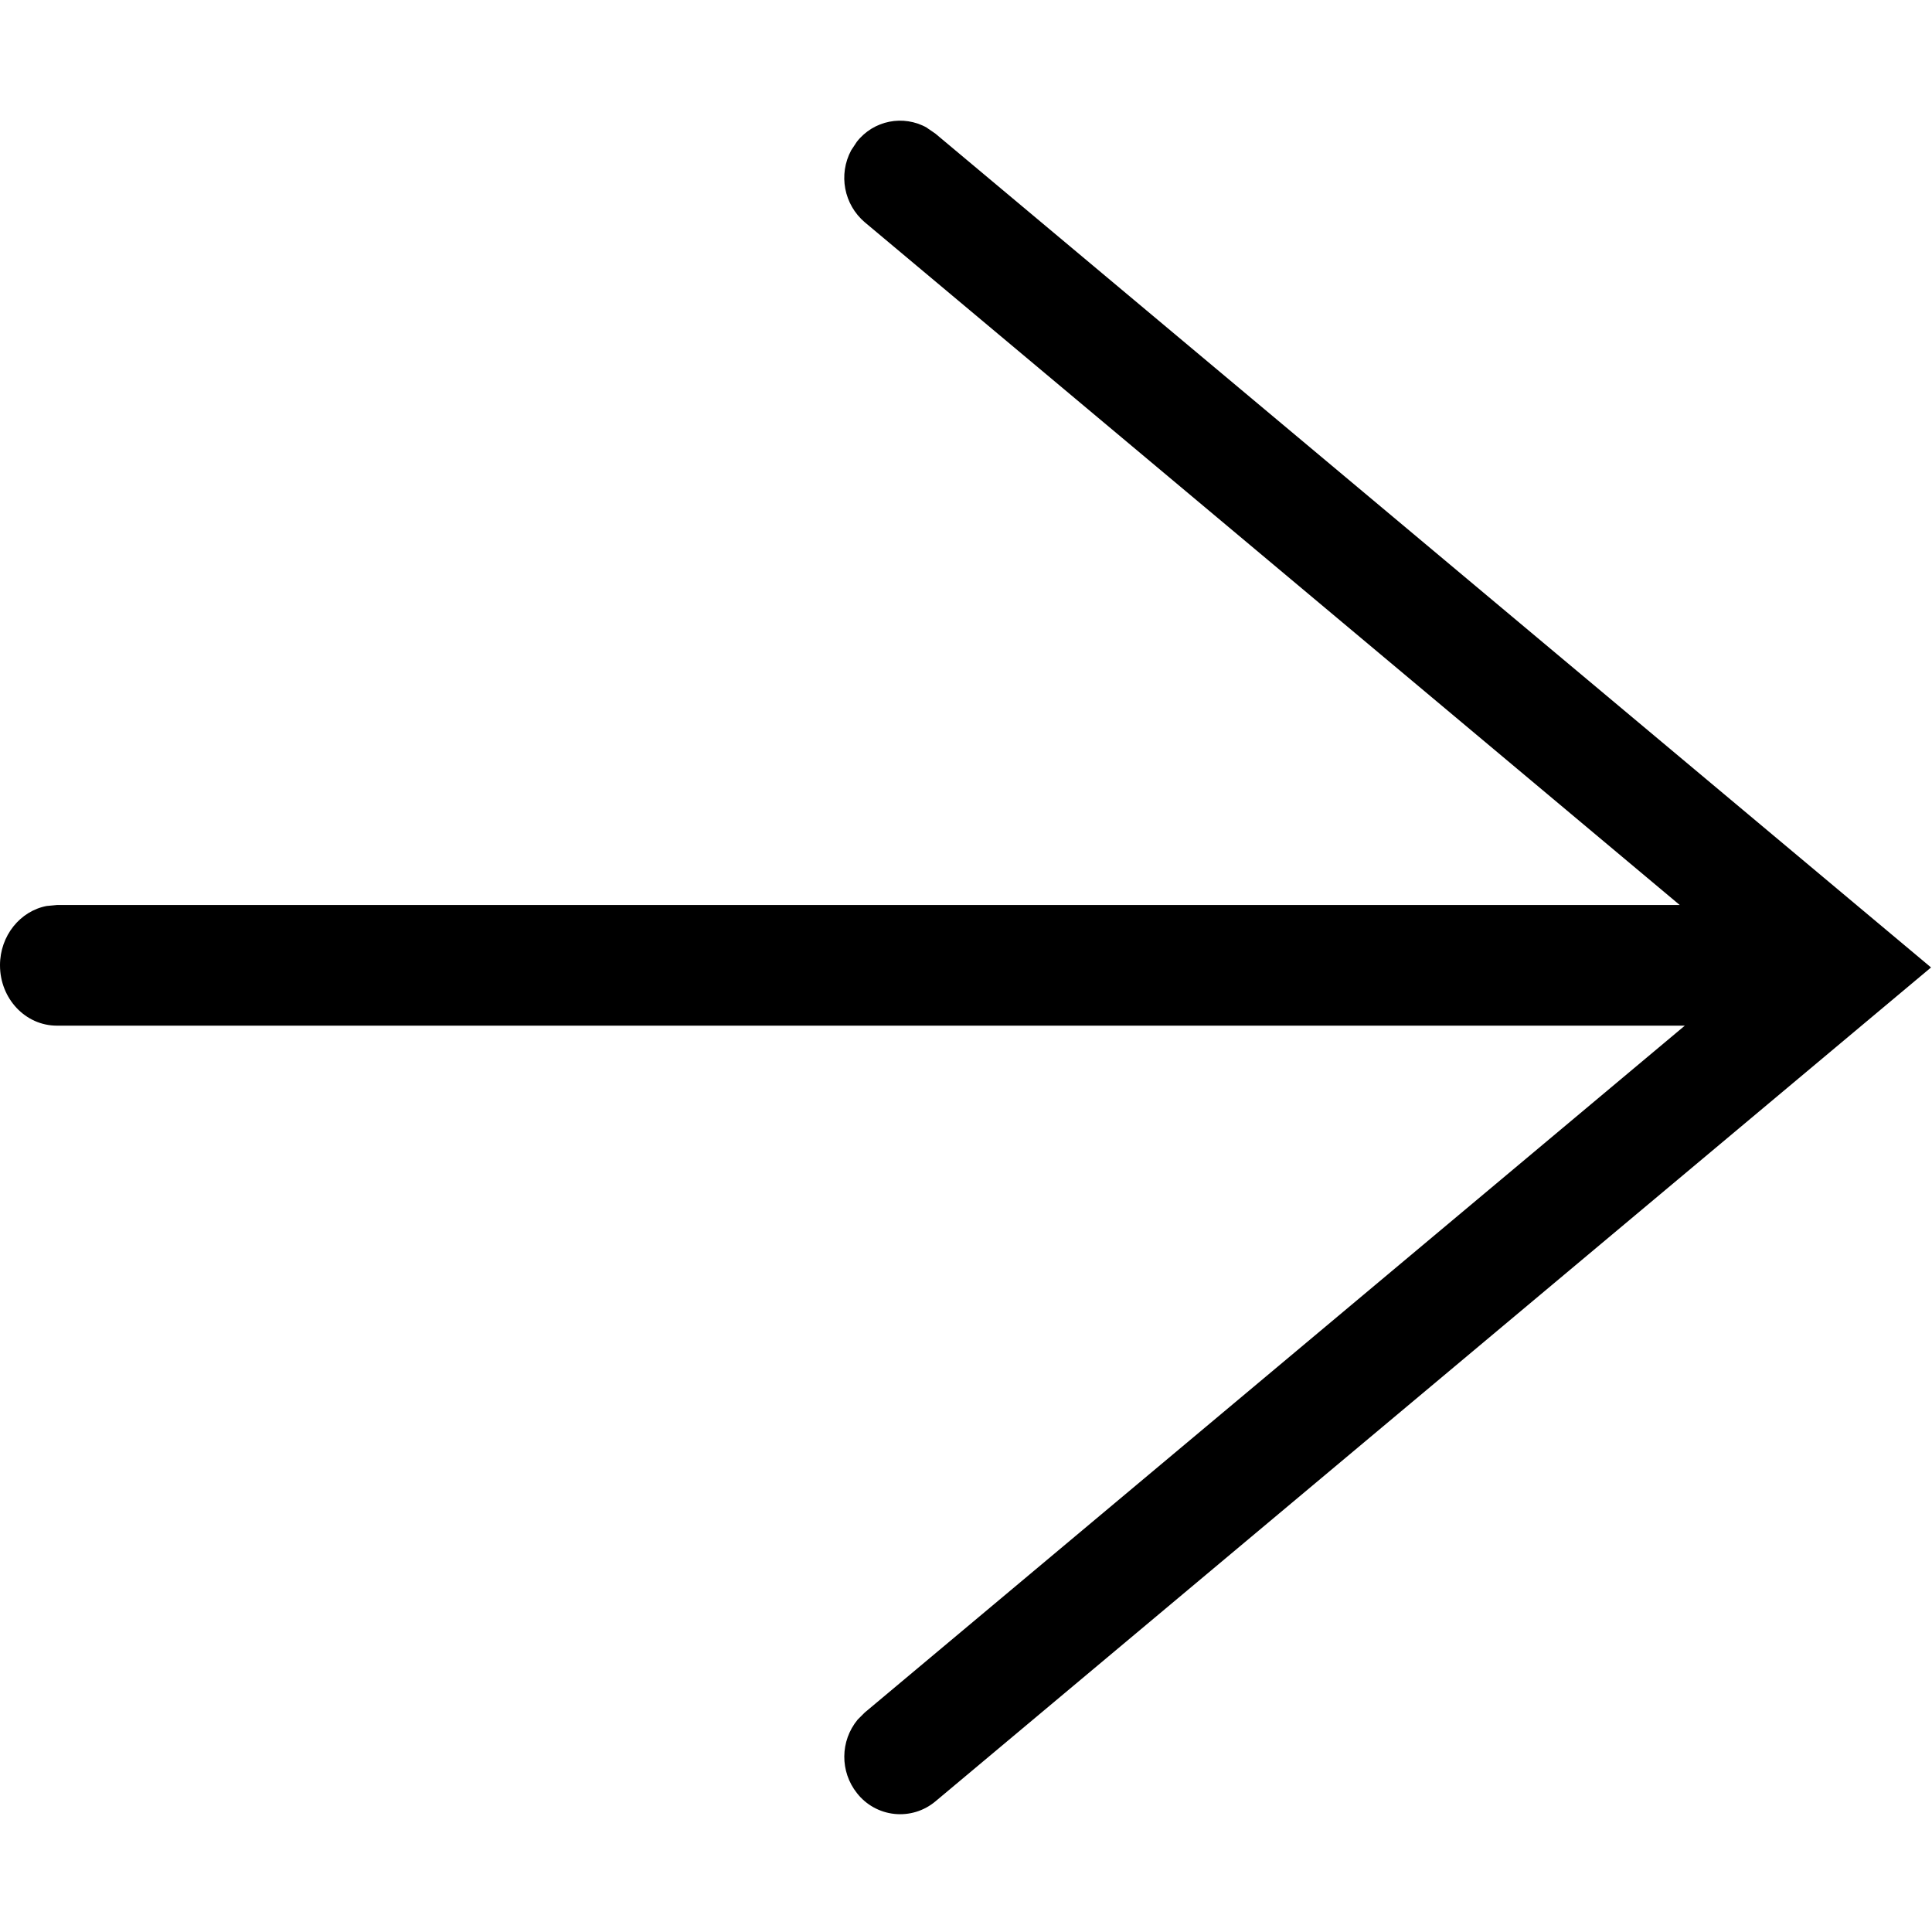
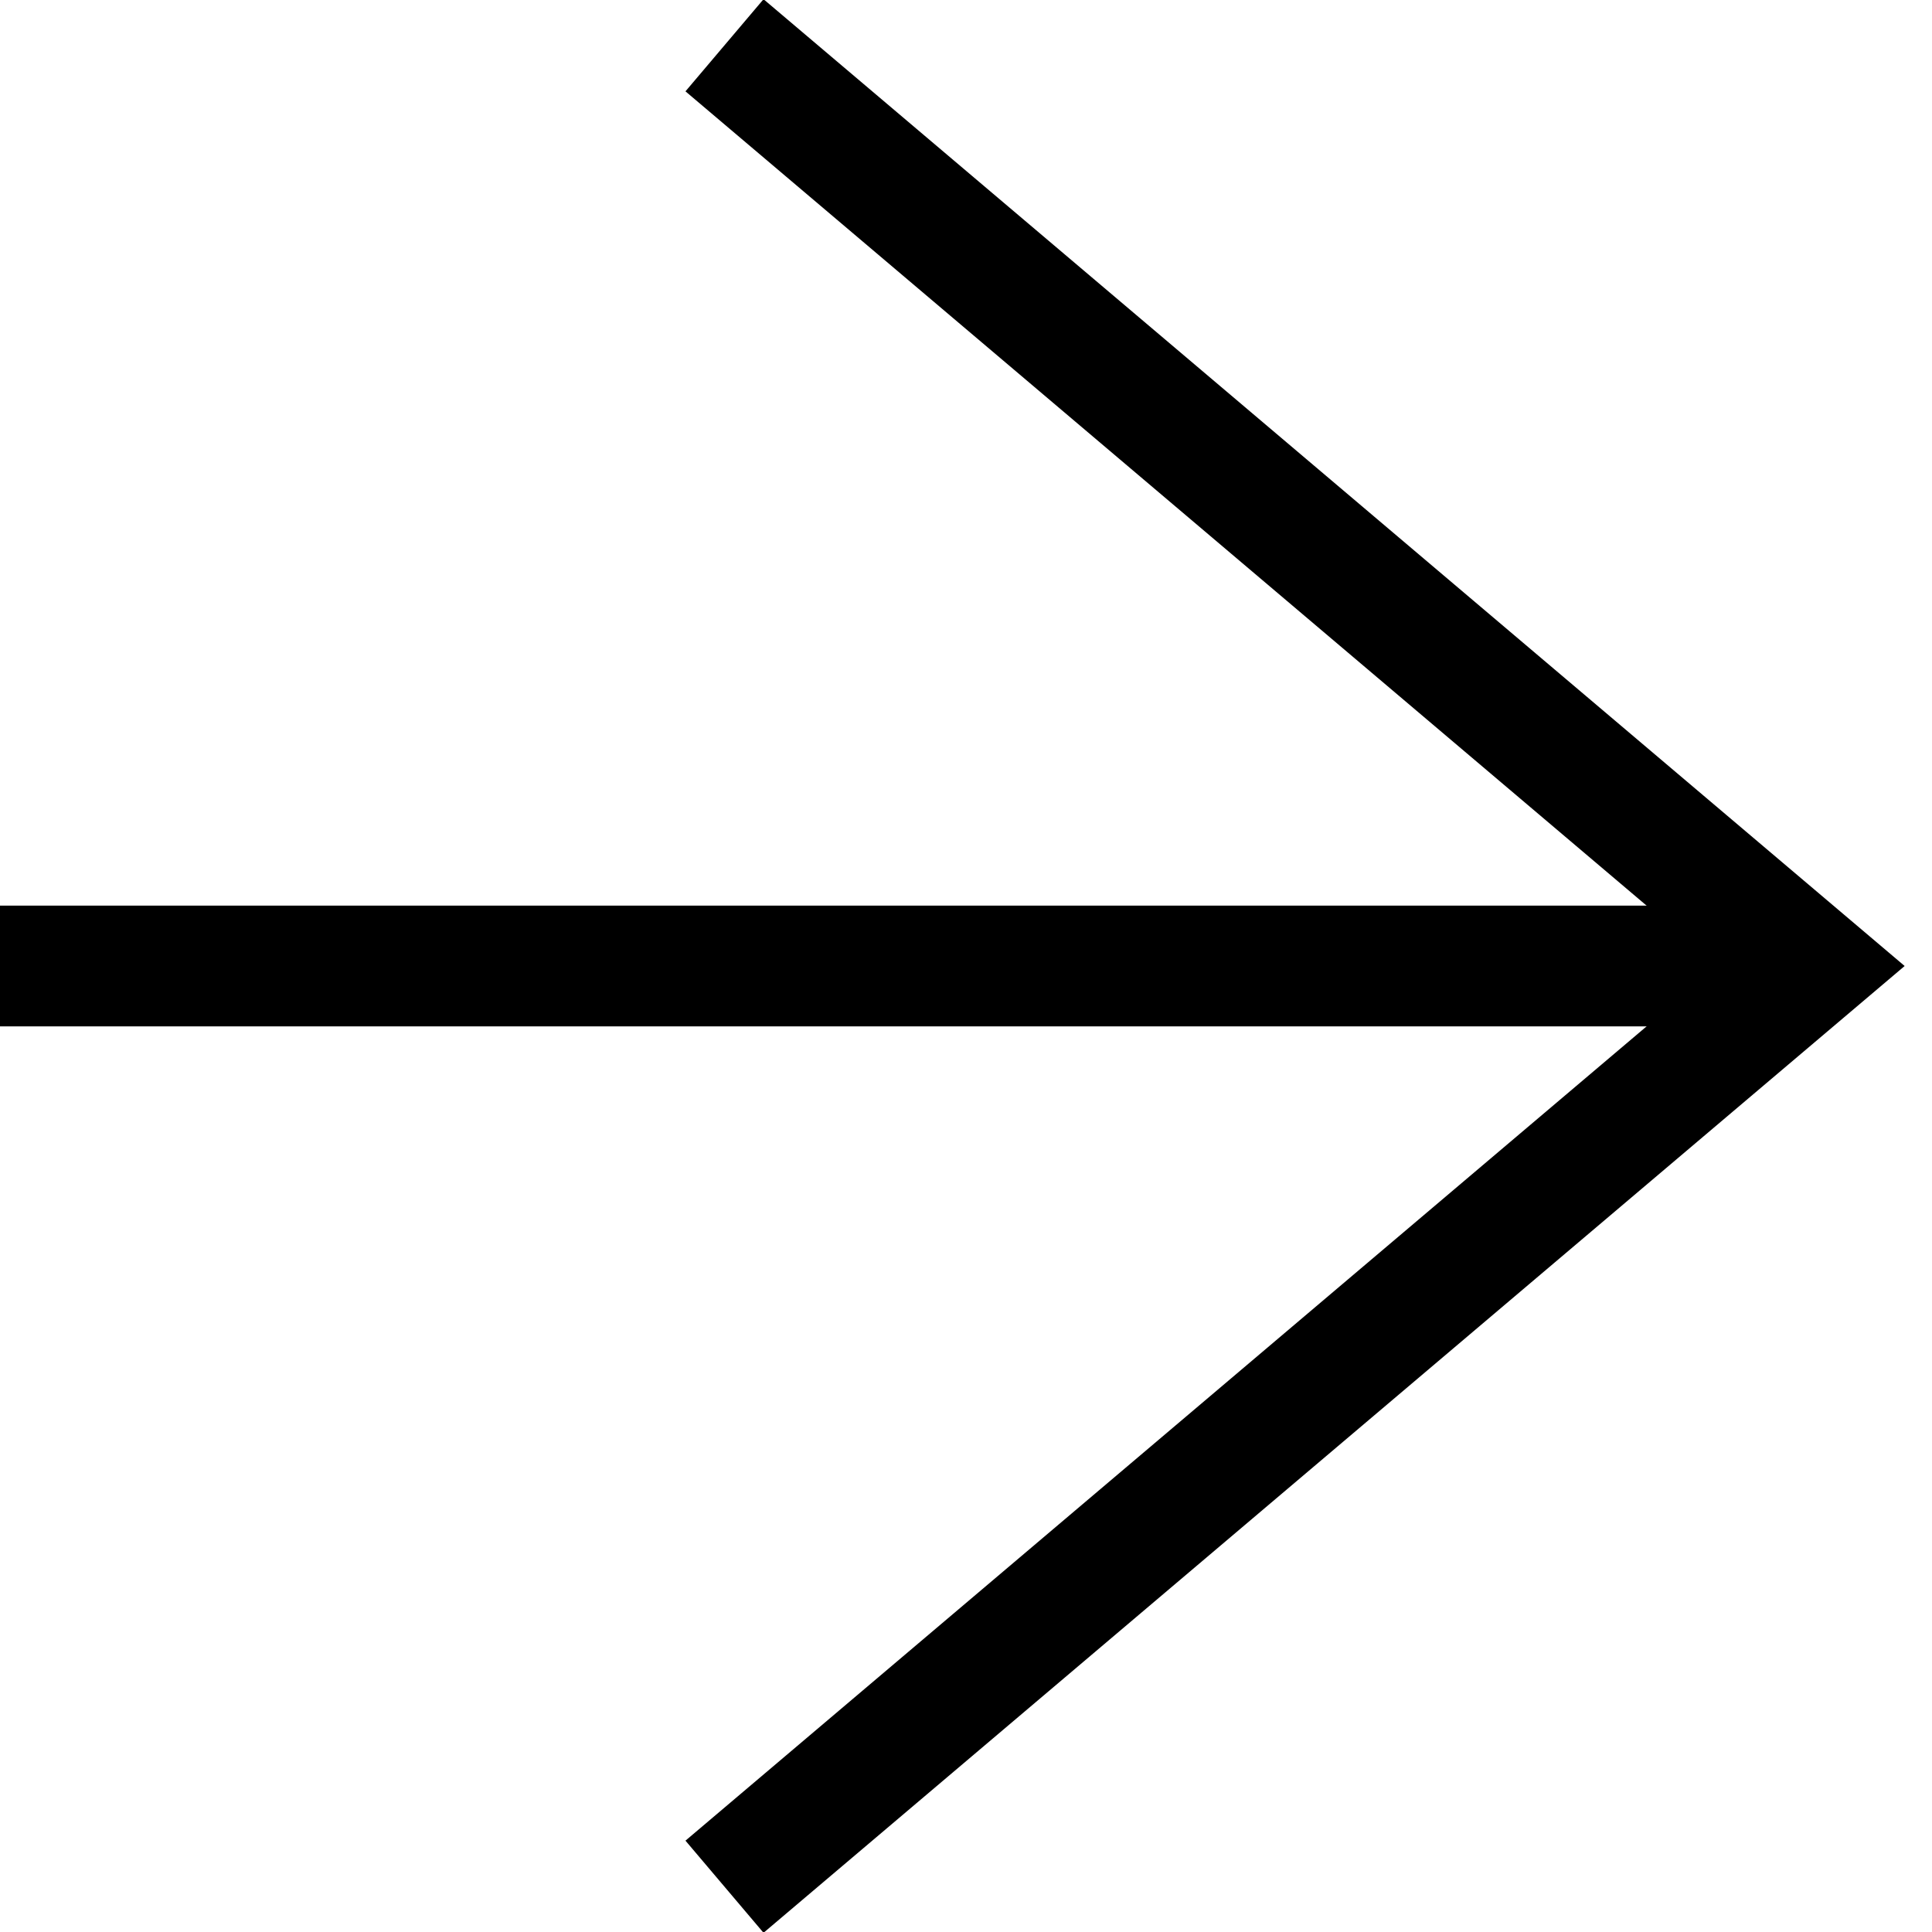
<svg xmlns="http://www.w3.org/2000/svg" viewBox="0 0 16 16">
-   <path d="M7.677 1.059l.07.048 8.245 6.905-8.245 6.906a.454.454 0 01-.65-.068.484.484 0 01.005-.608l.06-.06 6.791-5.688H.471c-.26 0-.471-.223-.471-.5 0-.245.167-.449.386-.491l.085-.008h13.44L7.162 1.841a.483.483 0 01-.113-.596l.047-.071a.454.454 0 01.581-.116z" fill="currentColor" fill-rule="nonzero" />
+   <g fill="none" fill-rule="evenodd" stroke="currentColor">
+     <path d="M6 15.625L15 8 6 .375" />
+     <path stroke-linecap="square" d="M14 8H0" />
+   </g>
</svg>
